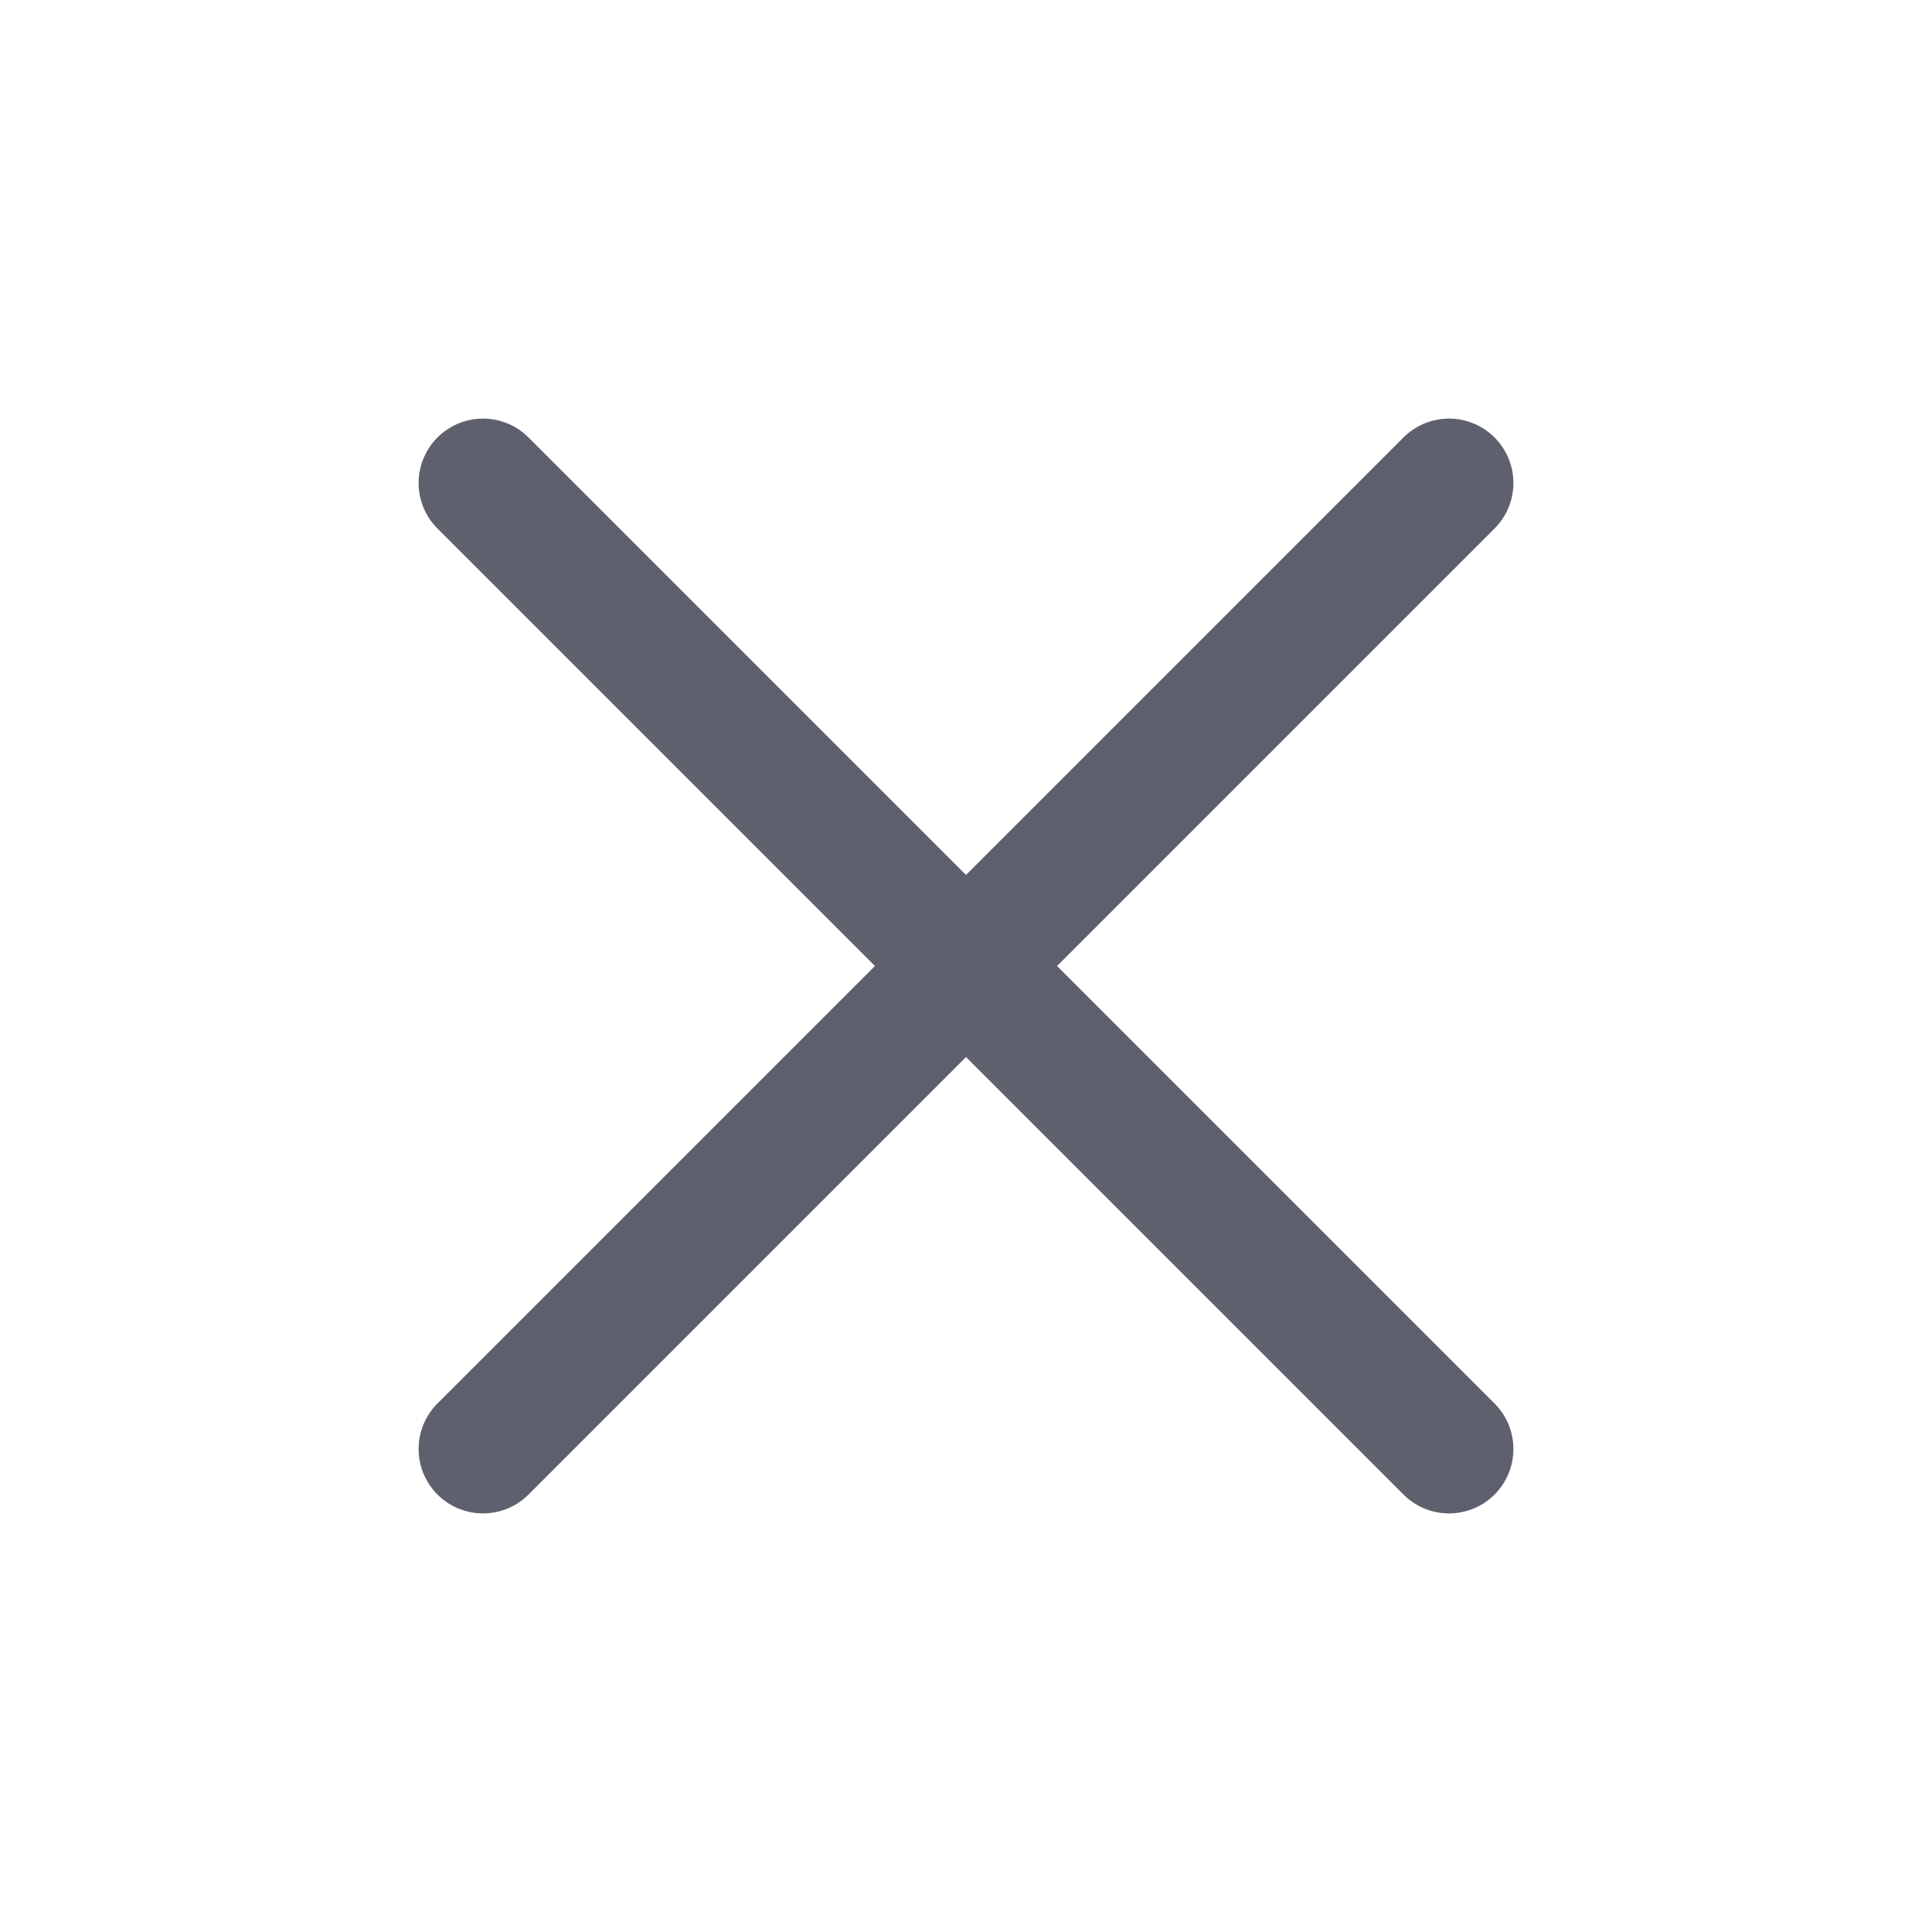
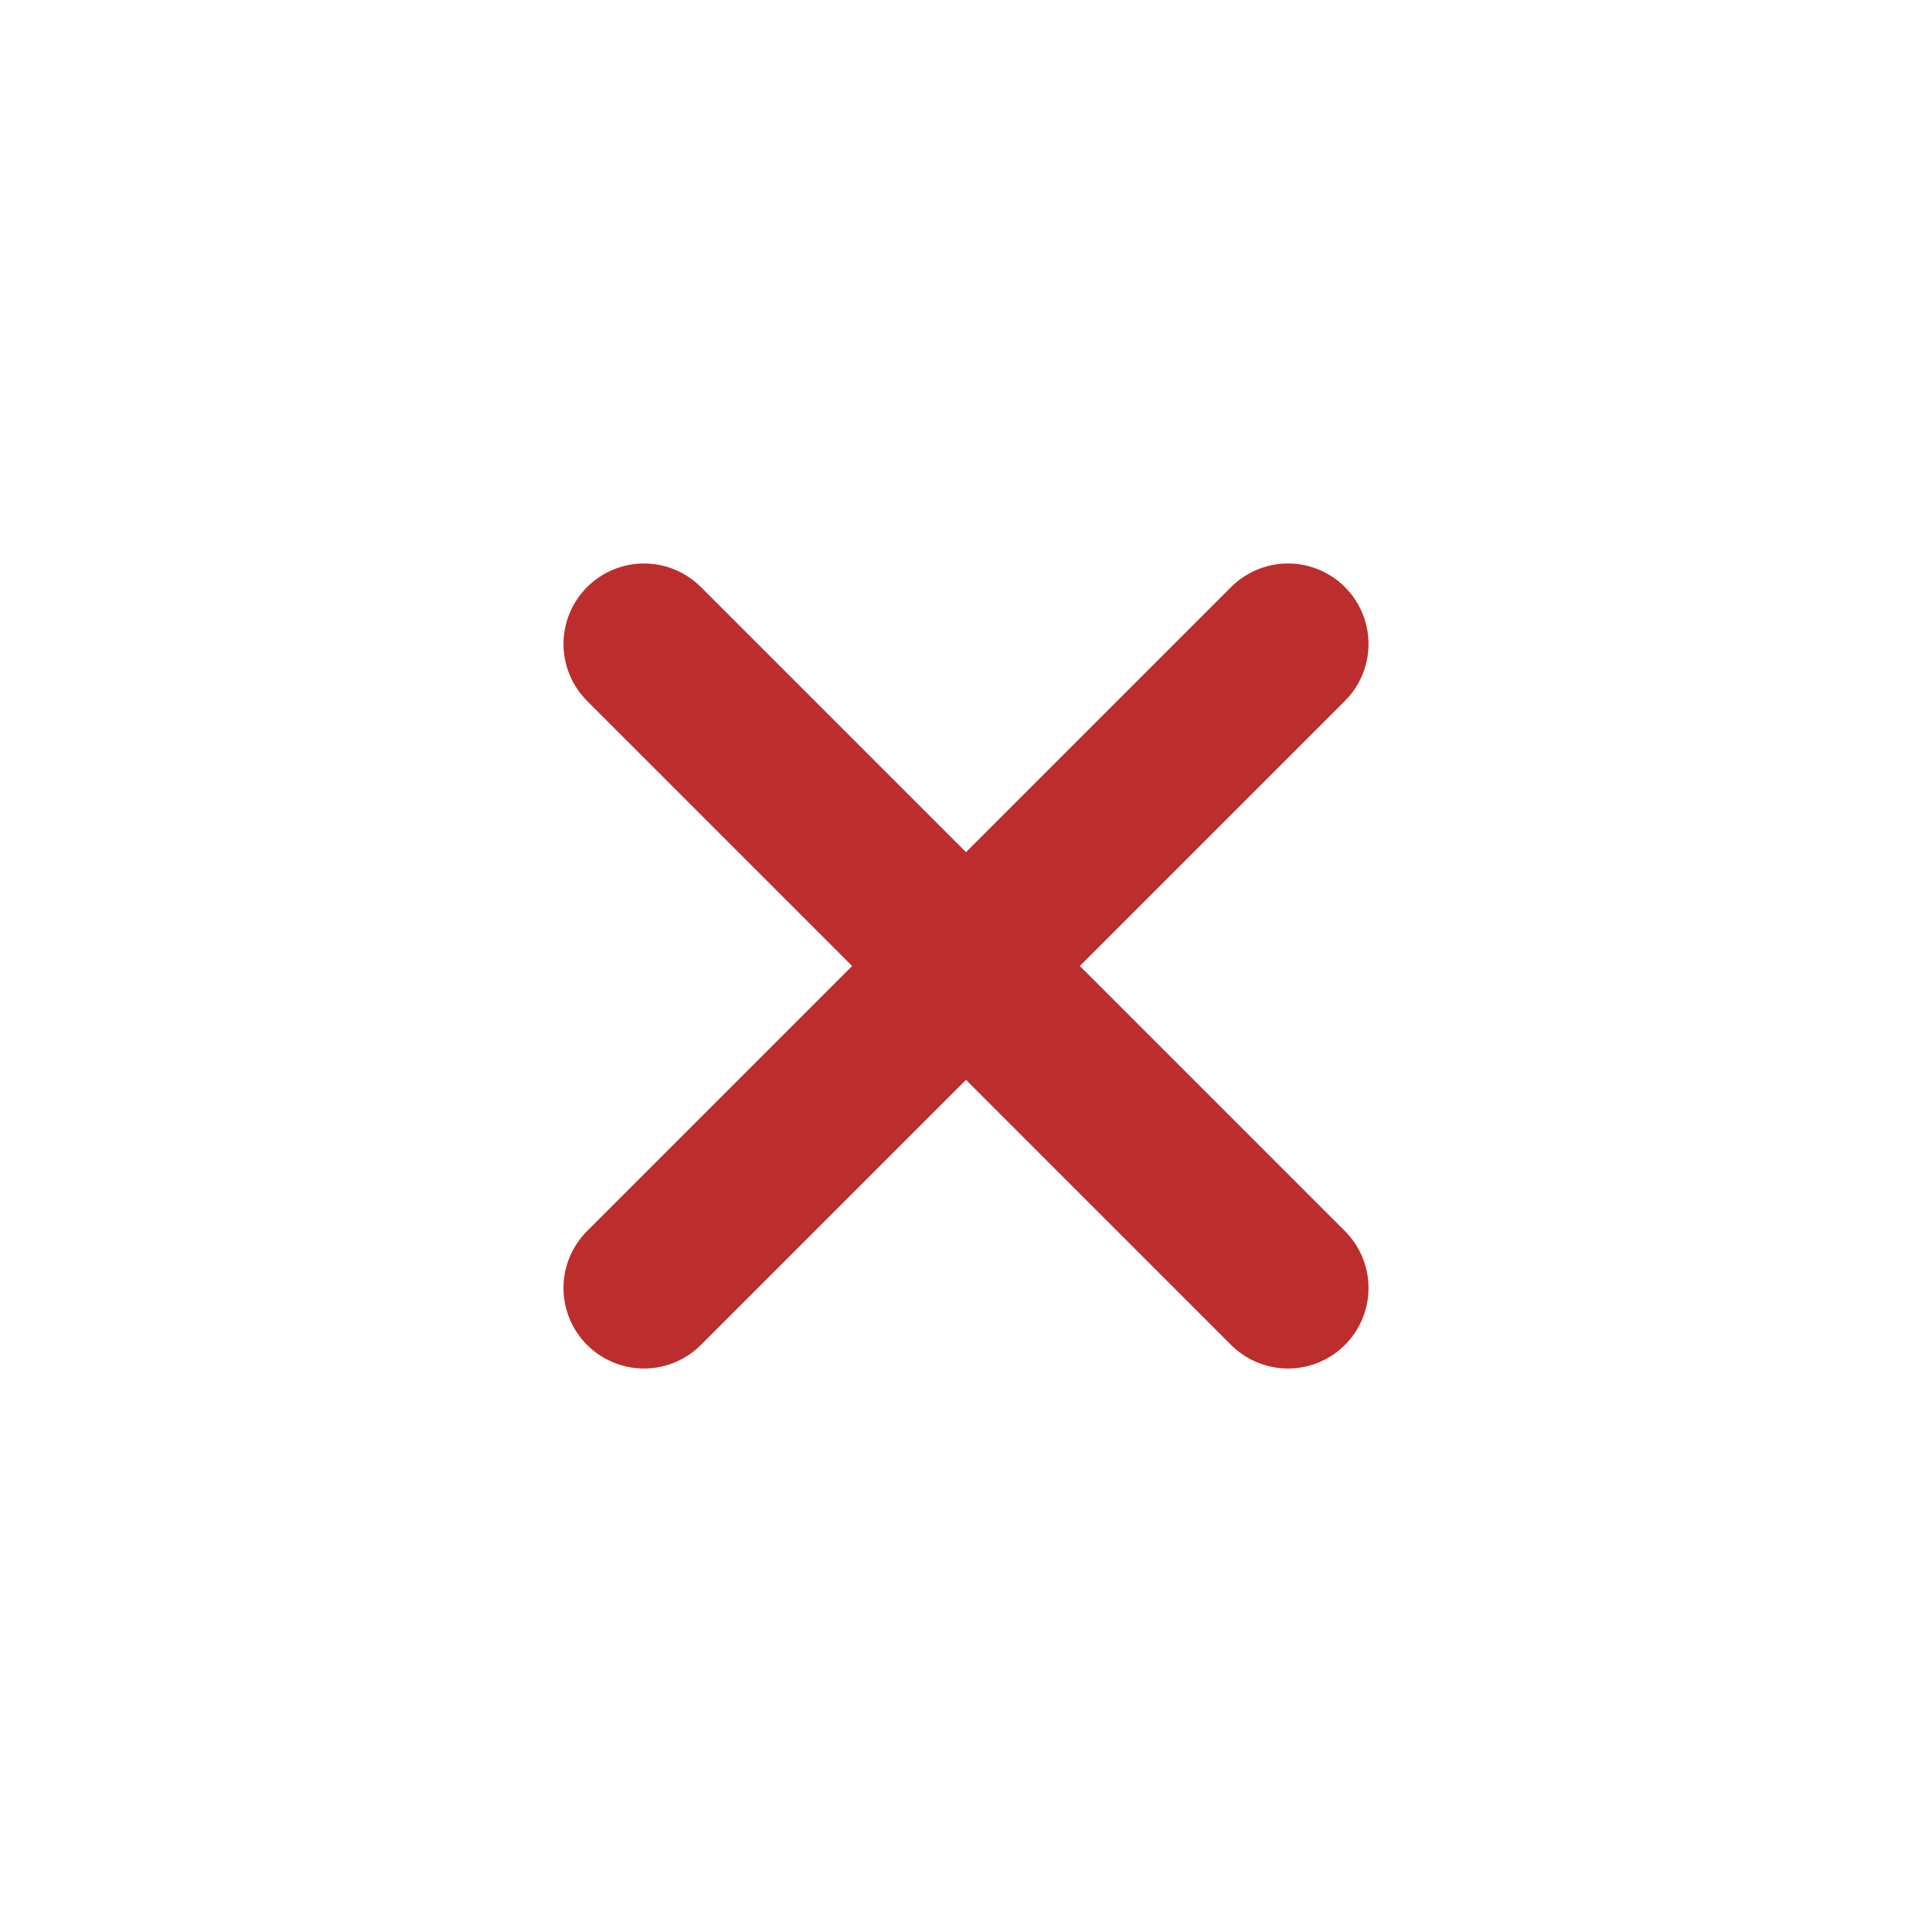
- <svg xmlns="http://www.w3.org/2000/svg" width="15" height="15" viewBox="0 0 15 15" fill="none">
+ <svg xmlns="http://www.w3.org/2000/svg" width="24" height="24" viewBox="0 0 24 24" fill="none">
  <g id="x">
-     <path id="Vector" d="M11.25 3.75L3.75 11.25" stroke="#5E606E" stroke-linecap="round" stroke-linejoin="round" />
-     <path id="Vector_2" d="M3.75 3.75L11.25 11.25" stroke="#5E606E" stroke-linecap="round" stroke-linejoin="round" />
+     <path id="Vector" d="M16 8L8 16" stroke="#BC2D2D" stroke-width="2" stroke-linecap="round" stroke-linejoin="round" />
+     <path id="Vector_2" d="M8 8L16 16" stroke="#BC2D2D" stroke-width="2" stroke-linecap="round" stroke-linejoin="round" />
  </g>
</svg>
